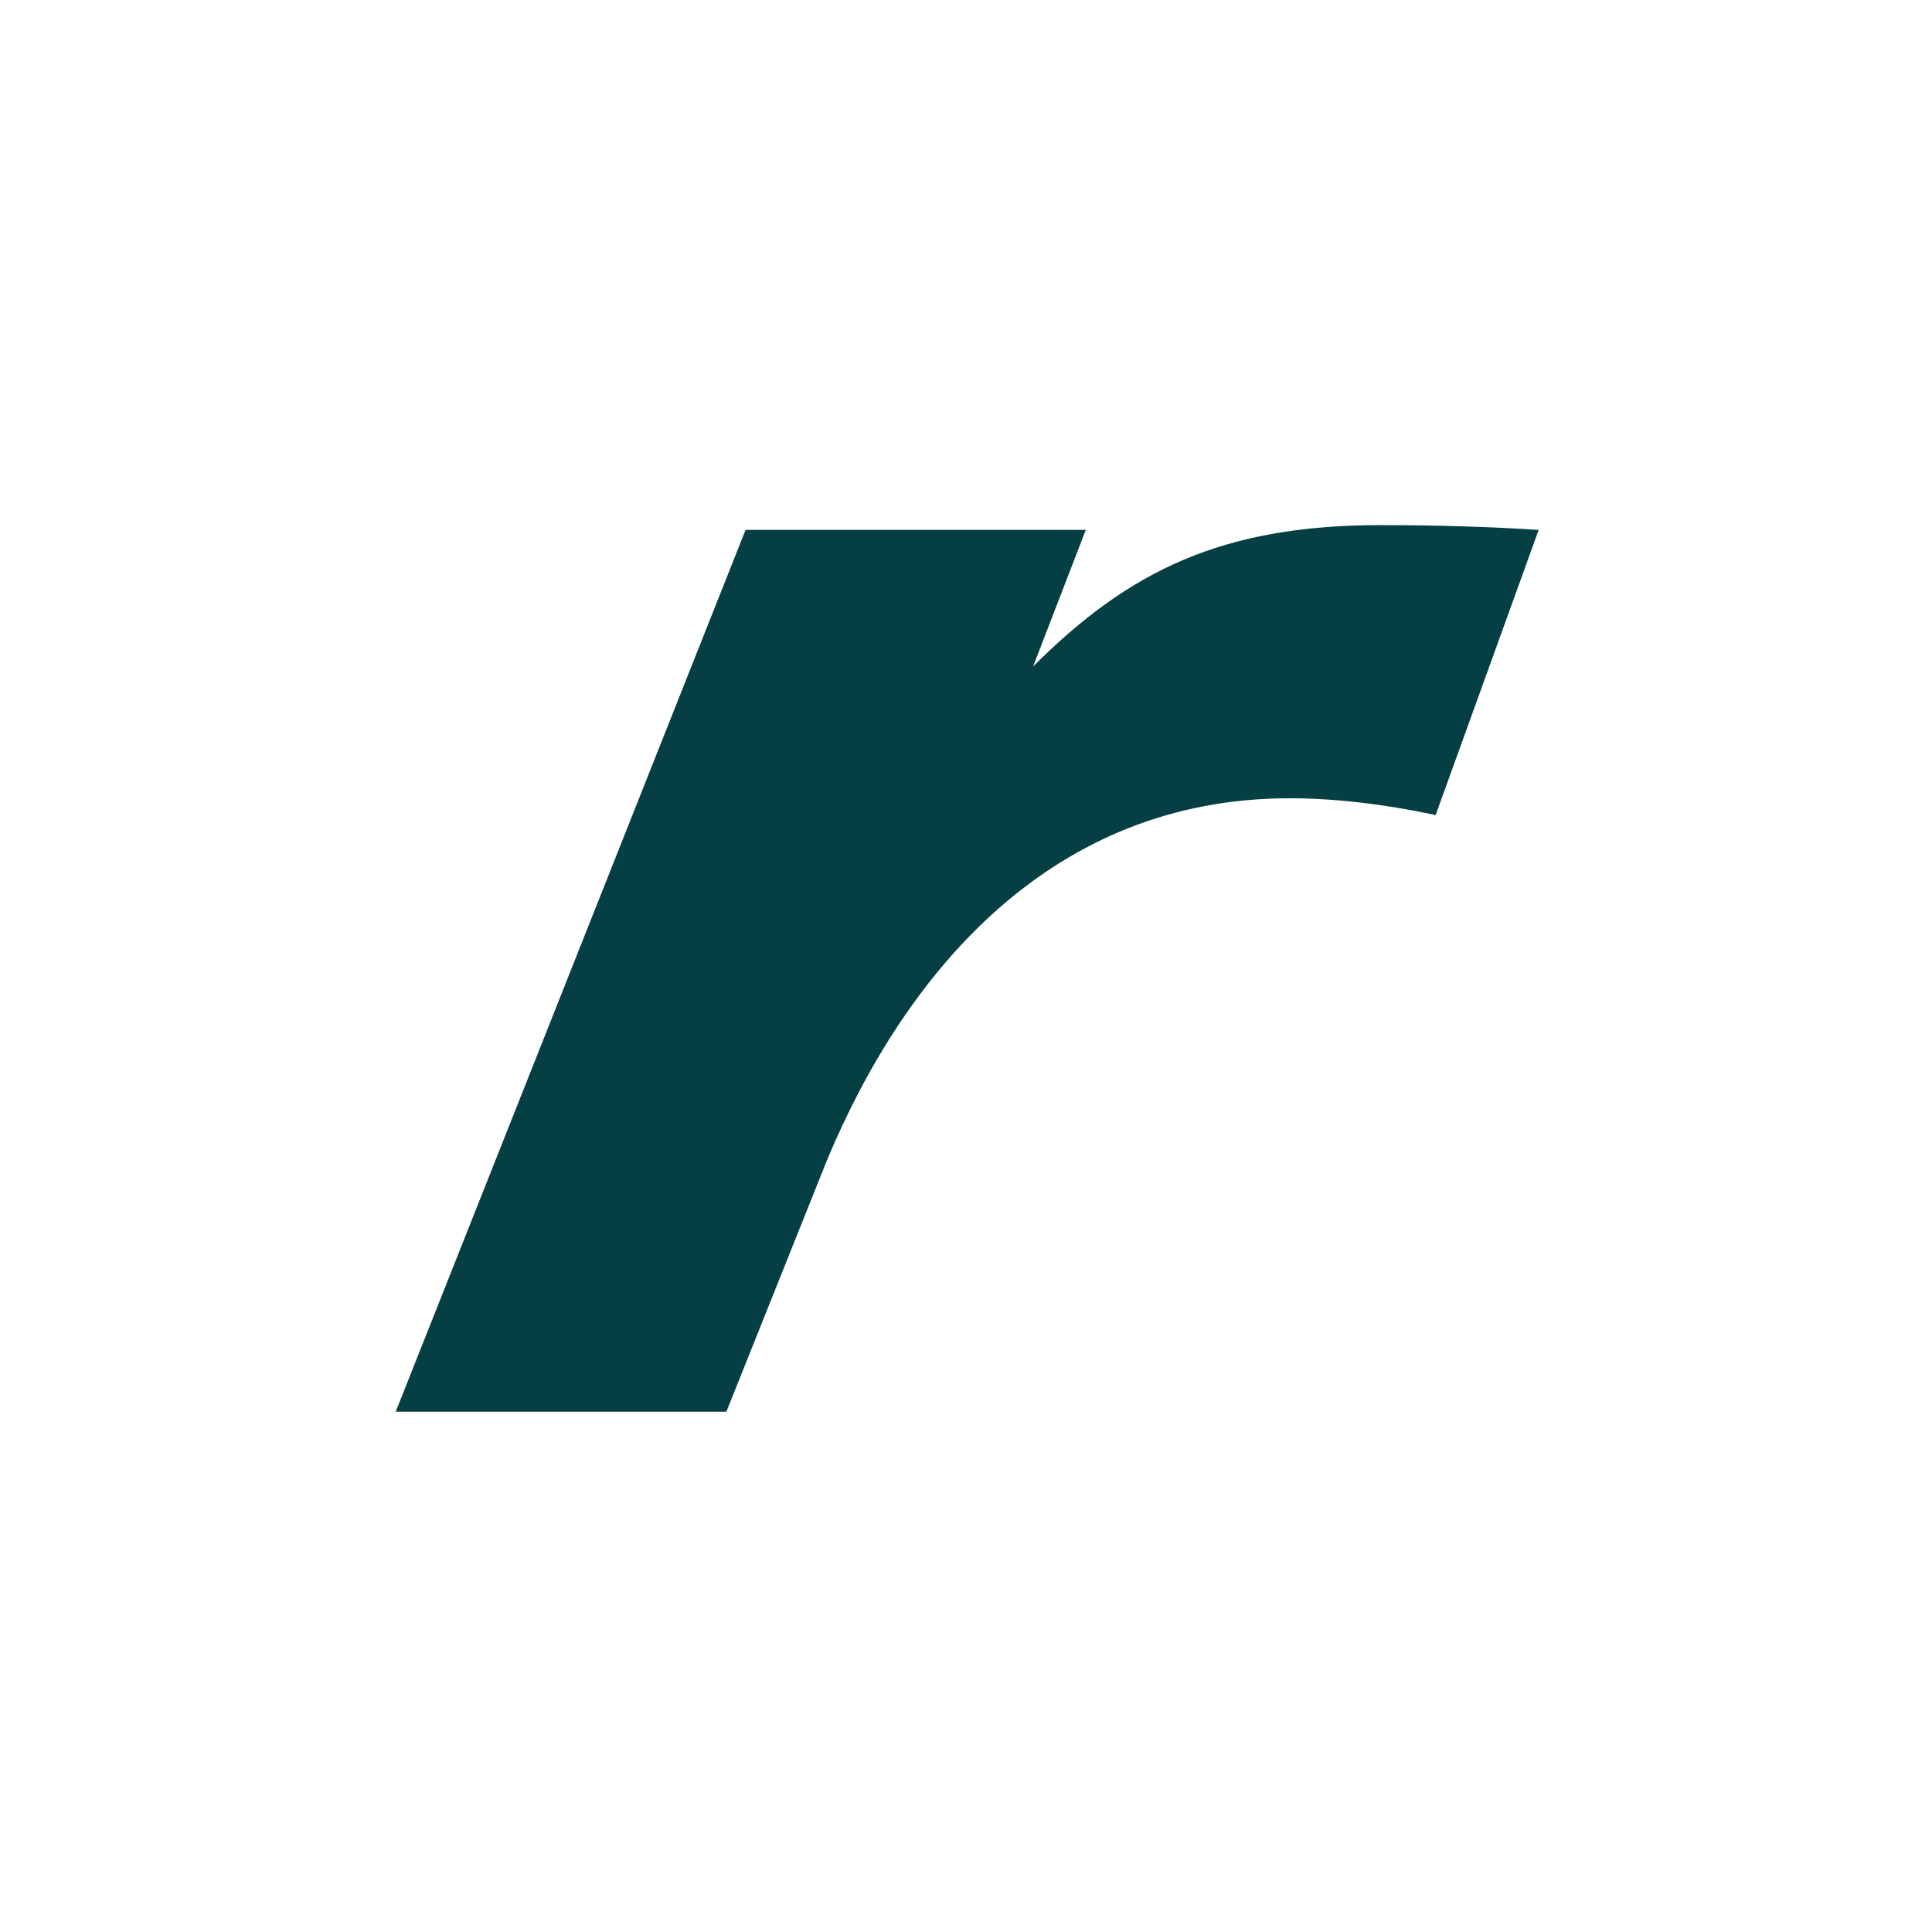
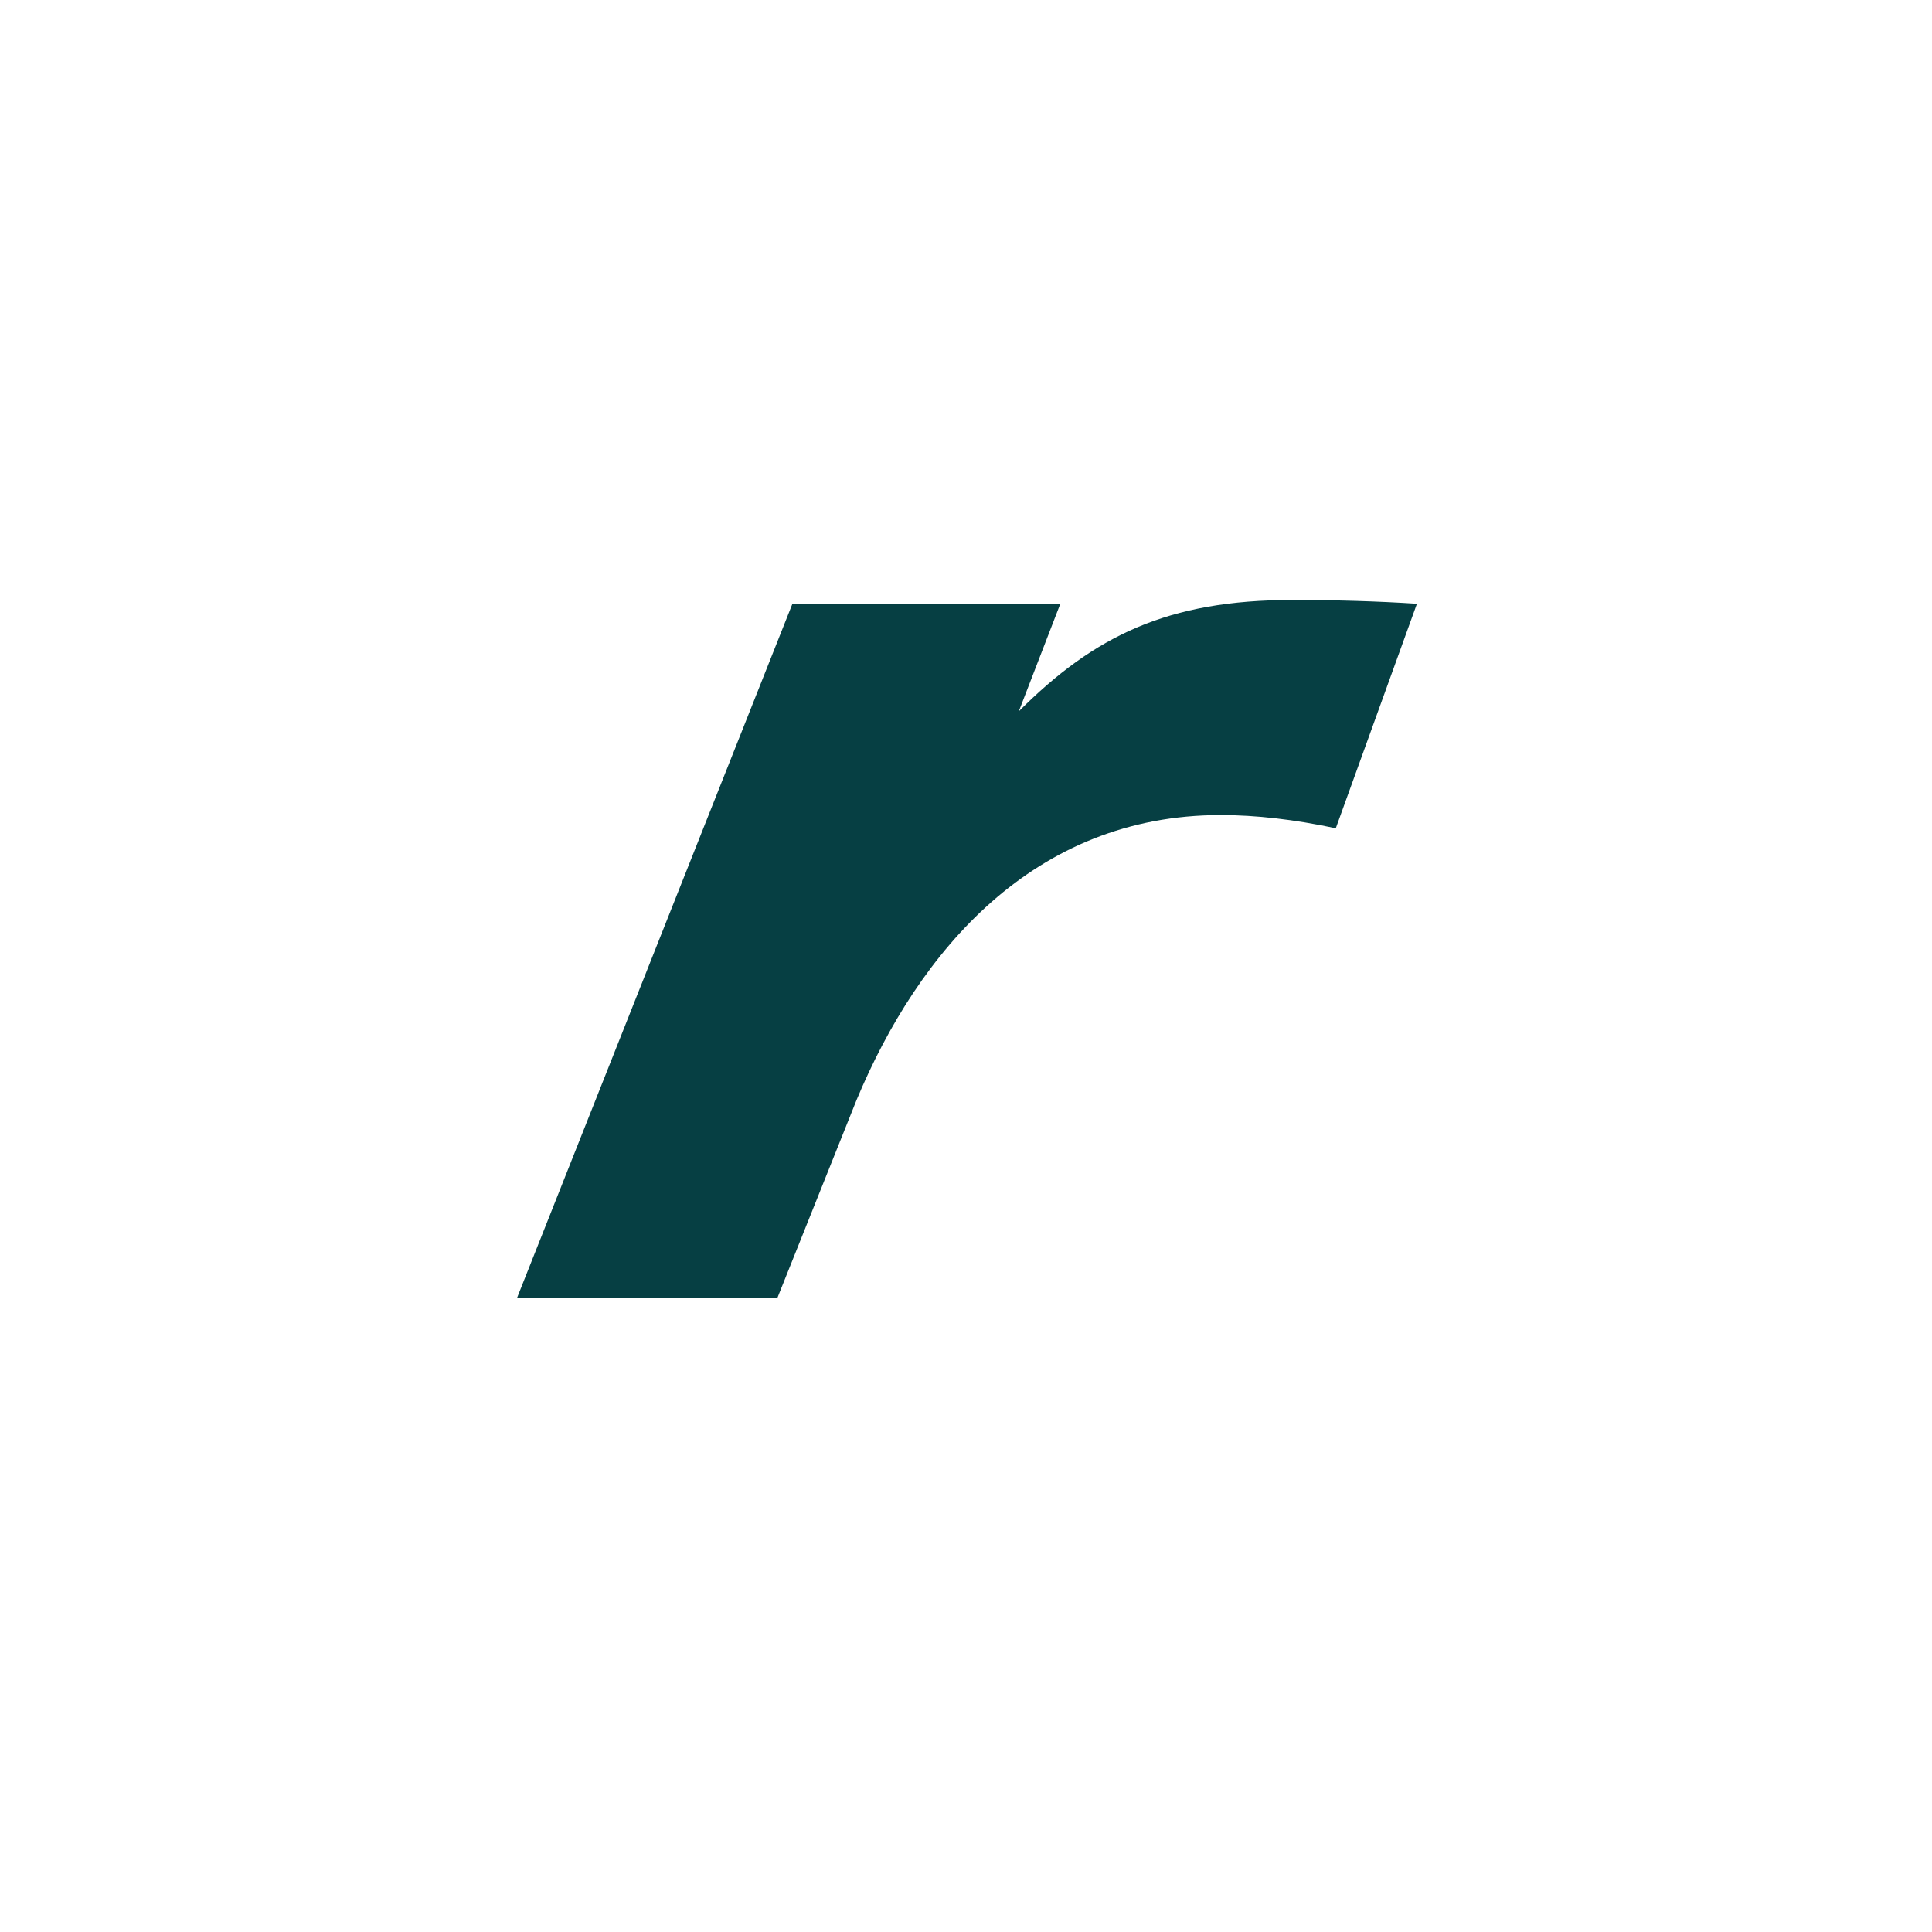
<svg xmlns="http://www.w3.org/2000/svg" viewBox="0 0 1024 1024" width="1024" height="1024">
-   <path transform="translate(512 512) scale(1.27) translate(-512 -502)" fill="#063f43" d="M274 688 L420 320 H562 L540 377 C580 337 619 318 685 318 Q720 318 751 320 L708 439 Q675 432 647 432 C548 432 487 504 454 583 L412 688 Z" />
+   <path fill="#063f43" d="M274 688 L420 320 H562 L540 377 C580 337 619 318 685 318 Q720 318 751 320 L708 439 Q675 432 647 432 C548 432 487 504 454 583 L412 688 Z" />
</svg>
